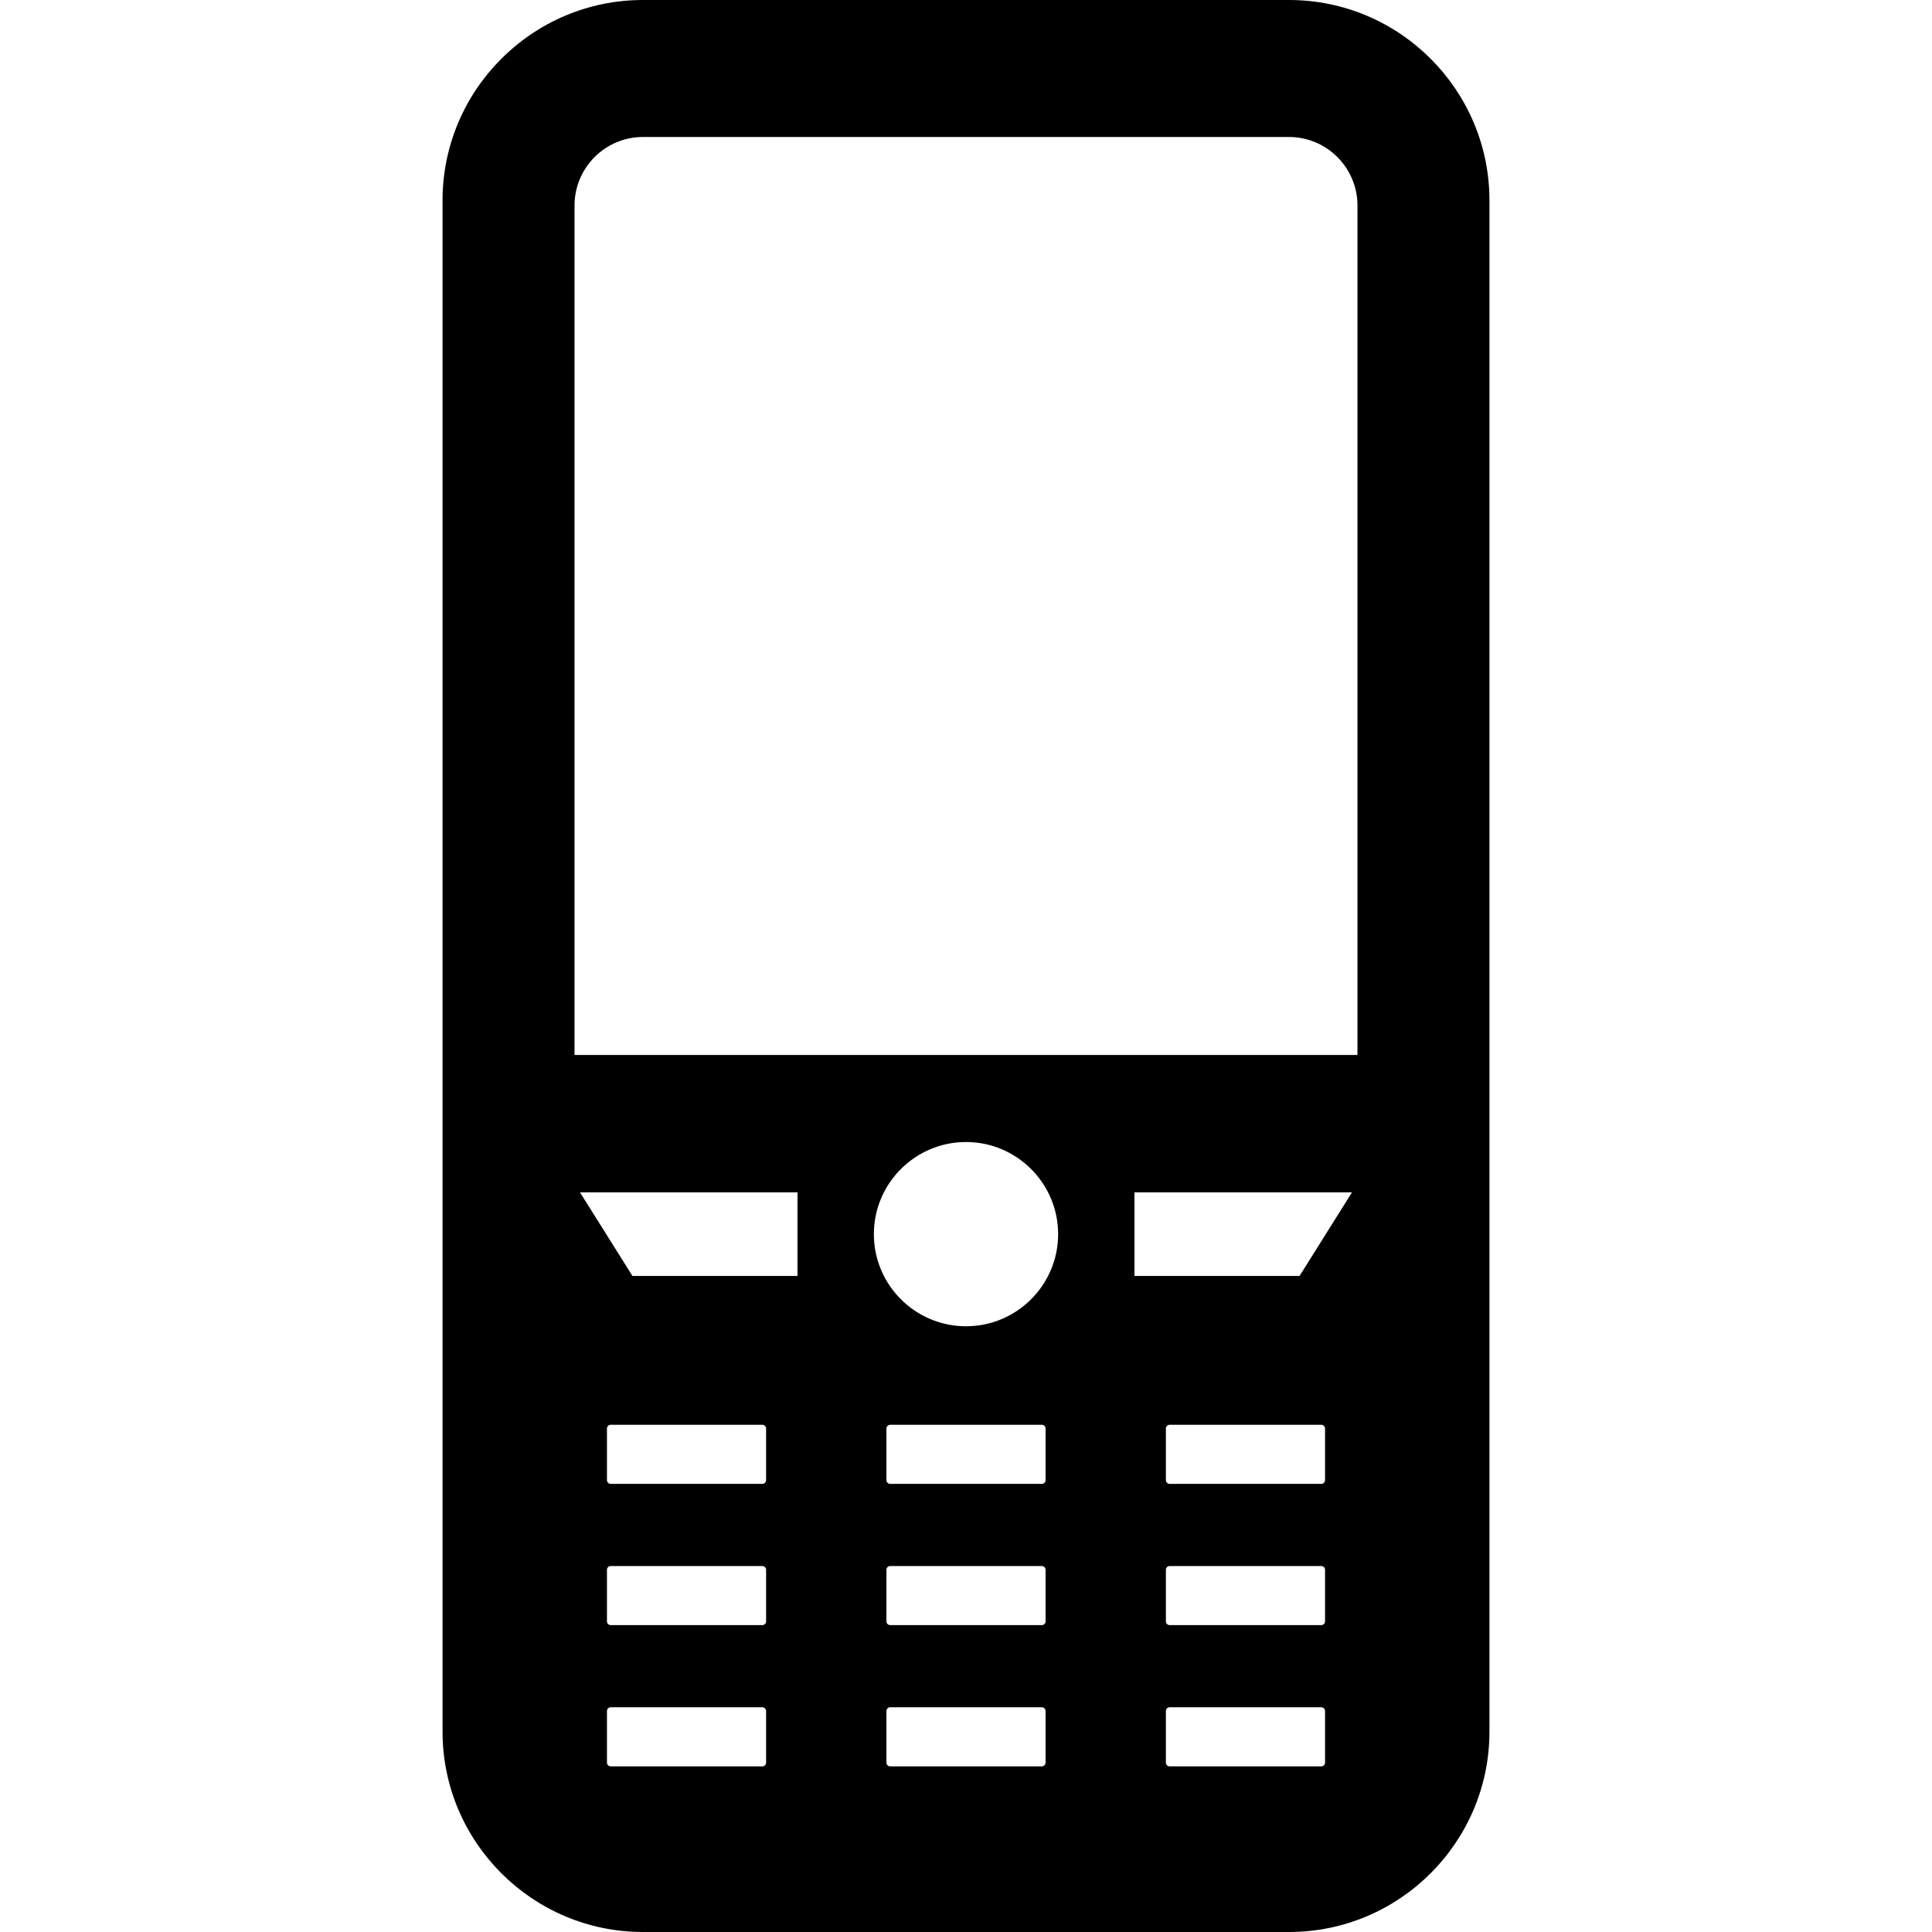
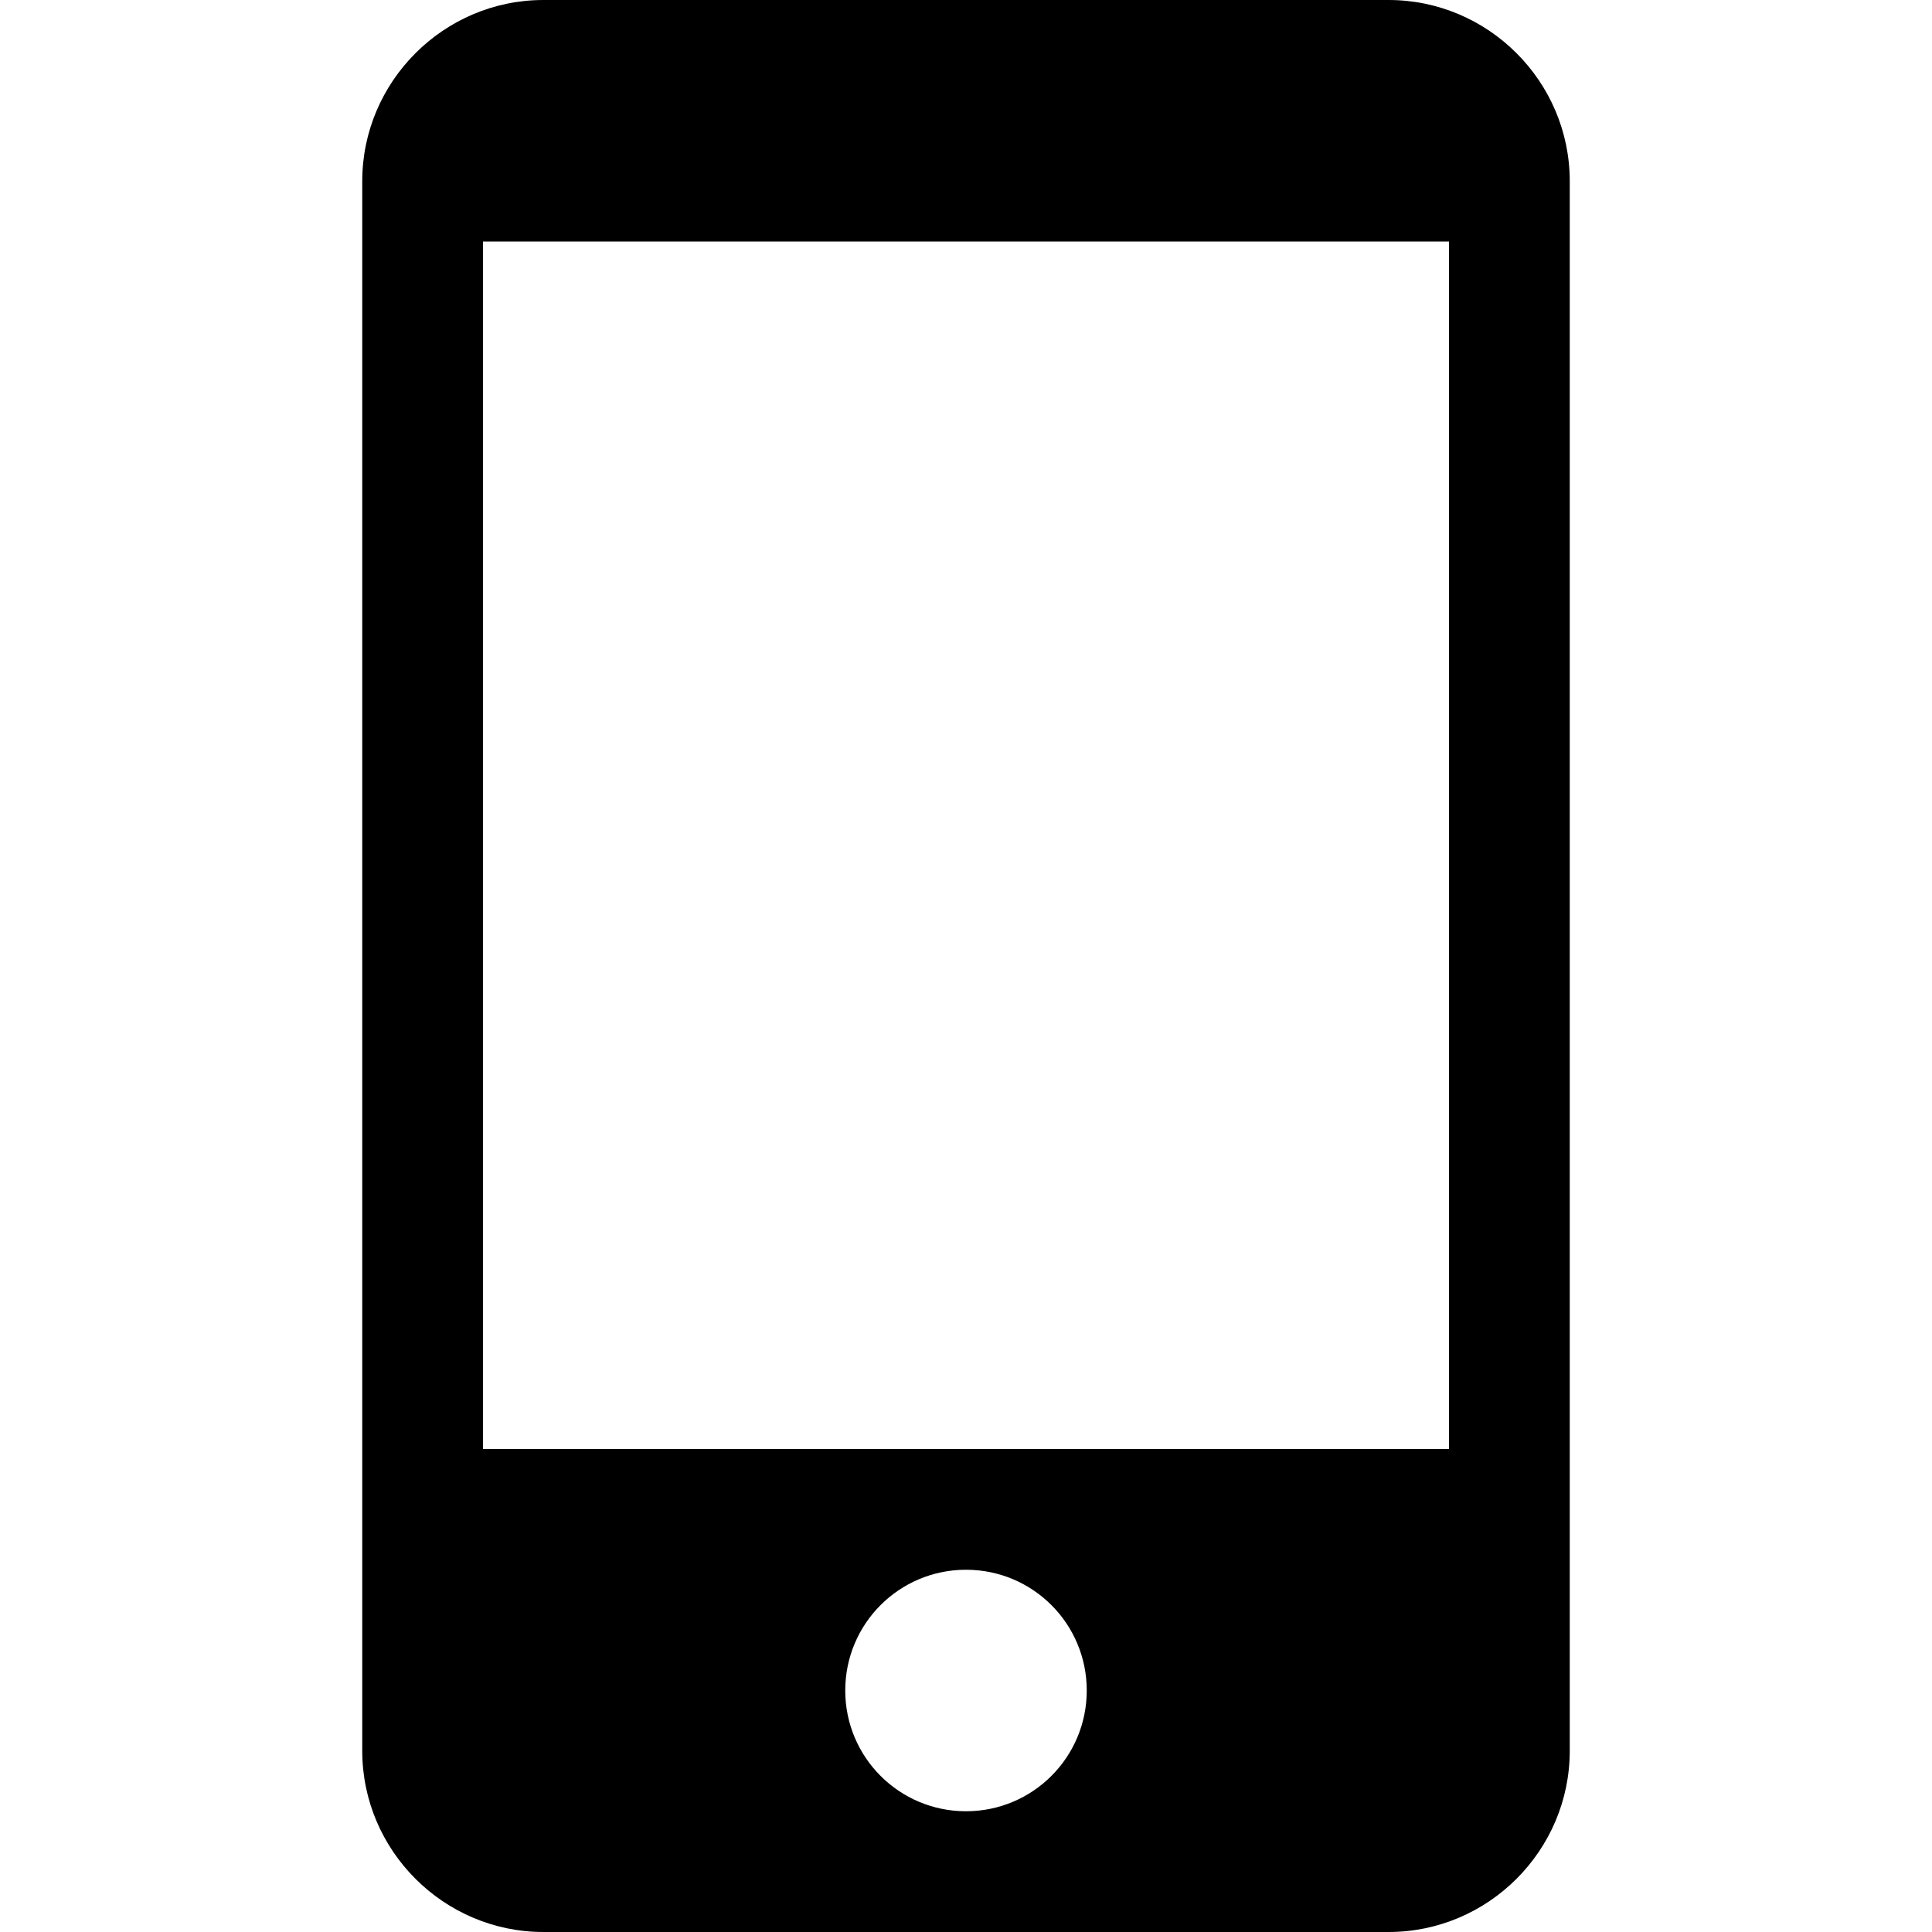
- <svg xmlns="http://www.w3.org/2000/svg" height="800px" width="800px" version="1.1" id="_x32_" viewBox="0 0 512 512" xml:space="preserve">
-   <style type="text/css">
- 	.st0{fill:#000000;}
- </style>
-   <g>
-     <path class="st0" d="M341.601,0H170.399c-29.292,0-53.121,23.828-53.121,53.121v405.756c0,29.292,23.83,53.123,53.121,53.123   h171.202c29.292,0,53.121-23.83,53.121-53.119V53.121C394.722,23.828,370.893,0,341.601,0z M234.91,453.434   c0-0.536,0.452-0.988,0.988-0.988H276.1c0.536,0,0.988,0.452,0.988,0.988v13.684c0,0.536-0.452,0.988-0.988,0.988h-40.202   c-0.536,0-0.988-0.452-0.988-0.988V453.434z M277.088,429.684c0,0.536-0.452,0.988-0.988,0.988h-40.202   c-0.536,0-0.988-0.452-0.988-0.988V416c0-0.534,0.452-0.984,0.988-0.984H276.1c0.536,0,0.988,0.45,0.988,0.984V429.684z    M277.088,392.25c0,0.545-0.443,0.988-0.988,0.988h-40.202c-0.546,0-0.988-0.442-0.988-0.988v-13.68   c0-0.536,0.452-0.988,0.988-0.988H276.1c0.536,0,0.988,0.452,0.988,0.988V392.25z M255.999,351.476   c-13.461,0-24.414-10.951-24.414-24.412c0-13.462,10.953-24.416,24.414-24.416c13.463,0,24.416,10.953,24.416,24.416   C280.415,340.524,269.462,351.476,255.999,351.476z M170.397,36.304h171.202c10.004,0,18.142,8.137,18.142,18.144v225.136H152.257   V54.449C152.257,44.441,160.395,36.304,170.397,36.304z M211.35,315.983v22.162h-43.742l-13.906-22.162H211.35z M203.025,429.684   c0,0.536-0.452,0.988-0.986,0.988h-40.204c-0.534,0-0.986-0.452-0.986-0.988V416c0-0.542,0.443-0.984,0.986-0.984h40.204   c0.544,0,0.986,0.443,0.986,0.984V429.684z M203.025,392.25c0,0.545-0.442,0.988-0.986,0.988h-40.204   c-0.543,0-0.986-0.442-0.986-0.988v-13.68c0-0.536,0.452-0.988,0.986-0.988h40.204c0.534,0,0.986,0.452,0.986,0.988V392.25z    M160.849,467.118v-13.684c0-0.536,0.452-0.988,0.986-0.988h40.204c0.534,0,0.986,0.452,0.986,0.988v13.684   c0,0.536-0.452,0.988-0.986,0.988h-40.204C161.302,468.106,160.849,467.654,160.849,467.118z M358.295,315.983l-13.905,22.162   h-43.742v-22.162H358.295z M351.151,429.684c0,0.536-0.452,0.988-0.988,0.988h-40.202c-0.536,0-0.988-0.452-0.988-0.988V416   c0-0.542,0.443-0.984,0.988-0.984h40.202c0.546,0,0.988,0.443,0.988,0.984V429.684z M351.151,392.25   c0,0.545-0.442,0.988-0.988,0.988h-40.202c-0.545,0-0.988-0.442-0.988-0.988v-13.68c0-0.536,0.452-0.988,0.988-0.988h40.202   c0.536,0,0.988,0.452,0.988,0.988V392.25z M308.973,467.118v-13.684c0-0.536,0.452-0.988,0.988-0.988h40.202   c0.536,0,0.988,0.452,0.988,0.988v13.684c0,0.536-0.452,0.988-0.988,0.988h-40.202   C309.425,468.106,308.973,467.654,308.973,467.118z" />
-   </g>
+ <svg xmlns="http://www.w3.org/2000/svg" width="800px" height="800px" viewBox="0 0 16 16" version="1.1">
+   <rect width="16" height="16" id="icon-bound" fill="none" />
+   <path d="M11.5,0h-7C3.675,0,3,0.675,3,1.5v13C3,15.325,3.675,16,4.5,16h7c0.825,0,1.5-0.675,1.5-1.5v-13C13,0.675,12.325,0,11.5,0z M8,15c-0.553,0-1-0.447-1-1s0.447-1,1-1s1,0.447,1,1S8.553,15,8,15z M12,12H4V2h8V12z" />
</svg>
